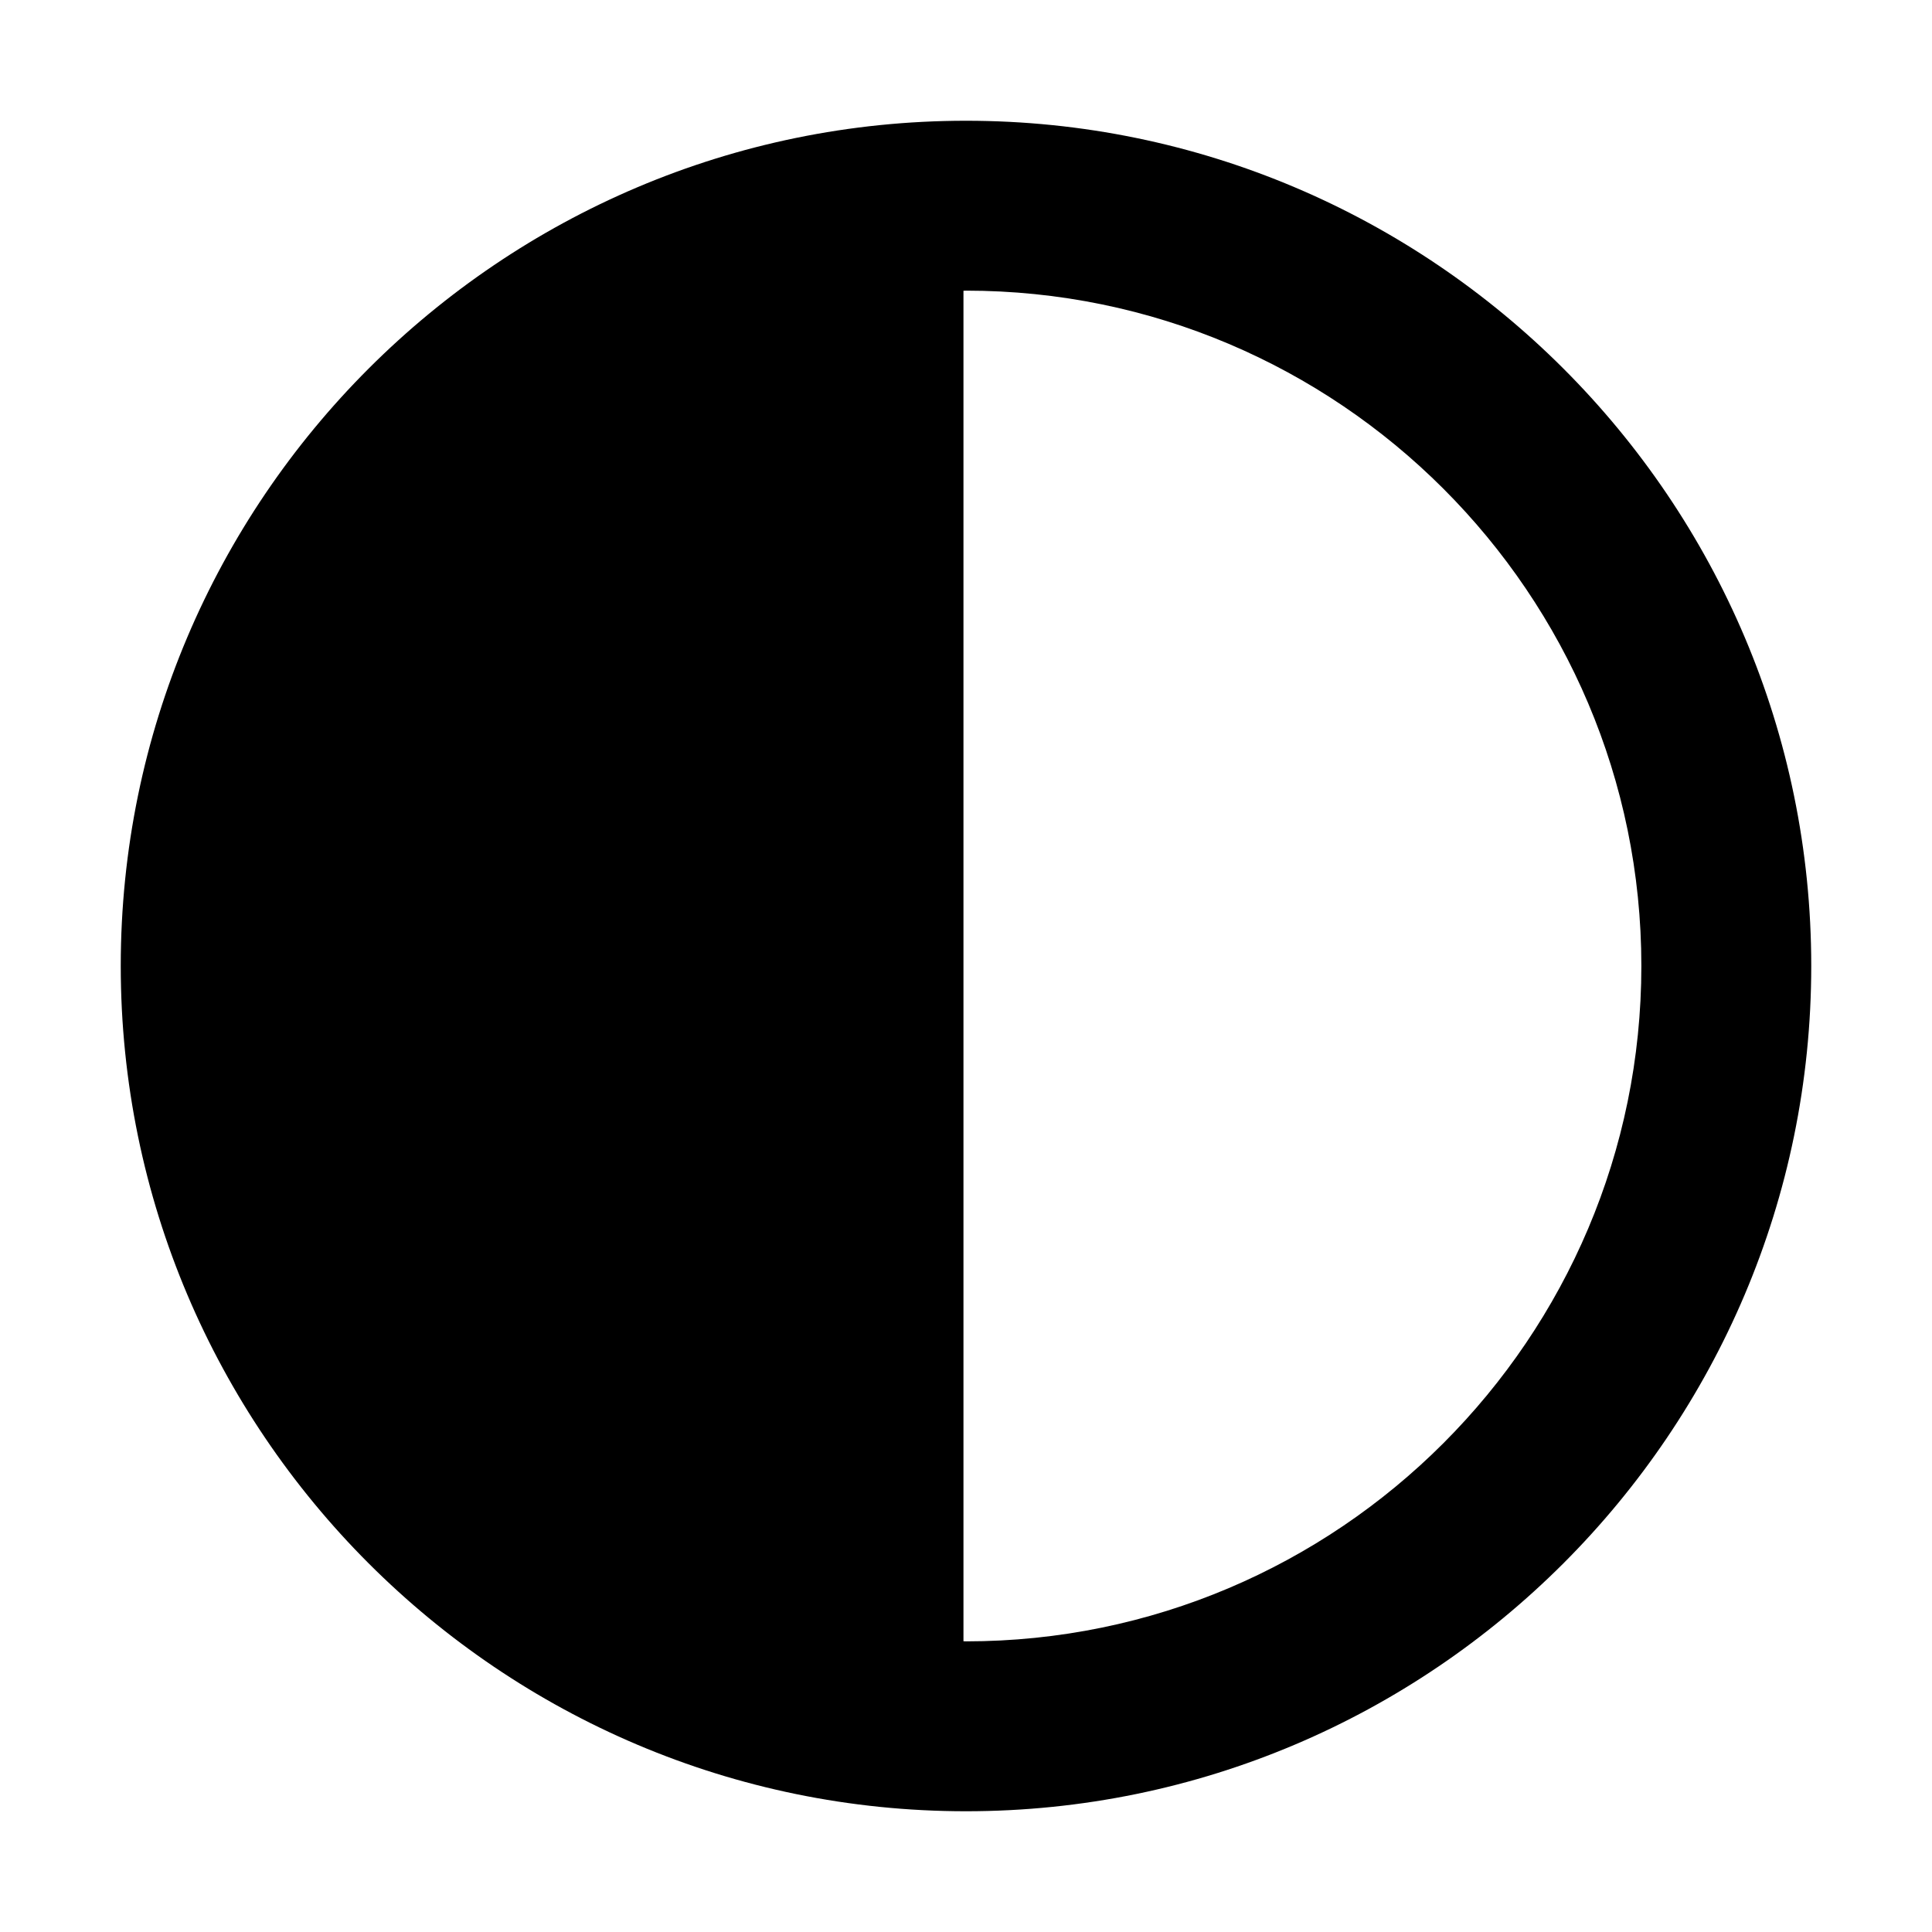
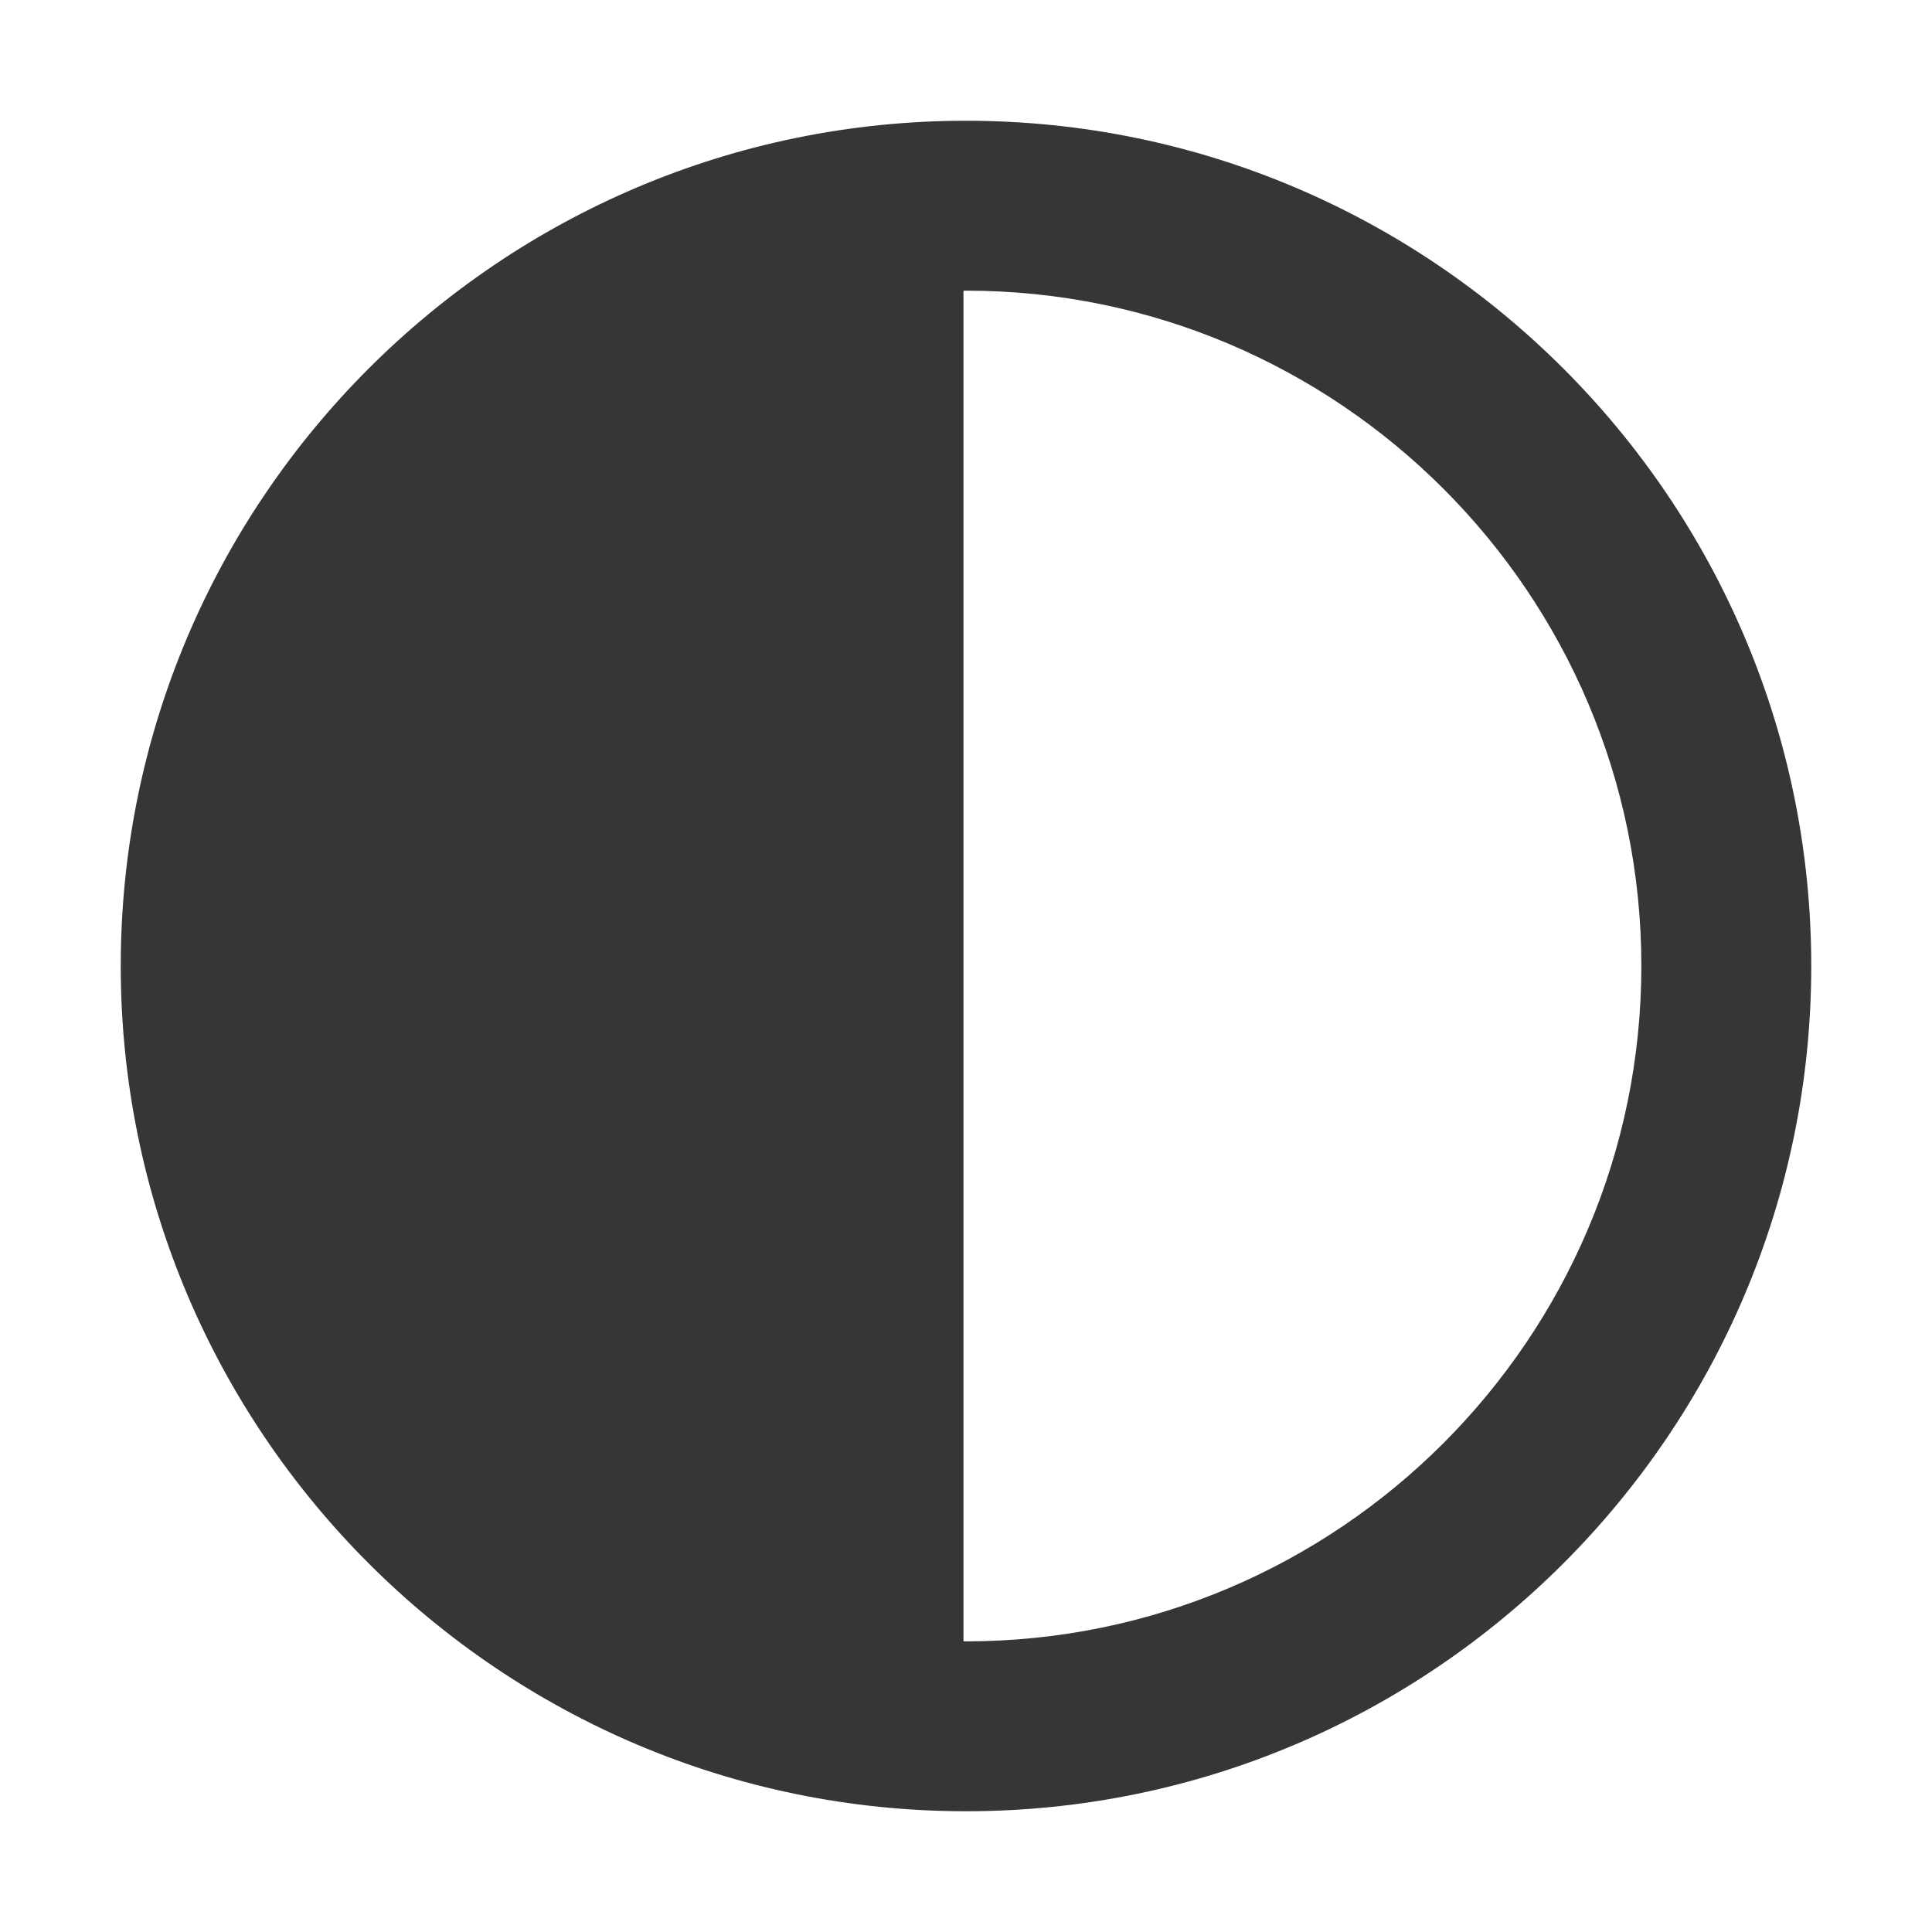
<svg xmlns="http://www.w3.org/2000/svg" width="16" height="16" version="1.1" id="svg9">
  <defs id="defs5">
    <style id="current-color-scheme" type="text/css">.ColorScheme-Text { color:#363636; } .ColorScheme-Highlight { color:#5294e2; }</style>
  </defs>
-   <path d="M 8,1 C 4.141,1 1,4.14 1,7.999 1,11.859 4.141,15 8,15 11.86,15 15,11.859 15,7.999 15,4.14 11.86,1 8,1 Z m 0,12.593 c -0.007,0 -0.014,-9.62e-4 -0.021,-9.62e-4 V 2.408 c 0.007,0 0.014,-0.001 0.021,-0.001 3.084,0 5.593,2.509 5.593,5.592 0,3.084 -2.509,5.594 -5.593,5.594 z" id="path2" style="stroke-width:0.029" />
+   <path d="M 8,1 C 4.141,1 1,4.14 1,7.999 1,11.859 4.141,15 8,15 11.86,15 15,11.859 15,7.999 15,4.14 11.86,1 8,1 Z m 0,12.593 c -0.007,0 -0.014,-9.62e-4 -0.021,-9.62e-4 V 2.408 c 0.007,0 0.014,-0.001 0.021,-0.001 3.084,0 5.593,2.509 5.593,5.592 0,3.084 -2.509,5.594 -5.593,5.594 z" id="path2" style="stroke-width:0.029;fill:#363636;fill-opacity:1" />
</svg>
